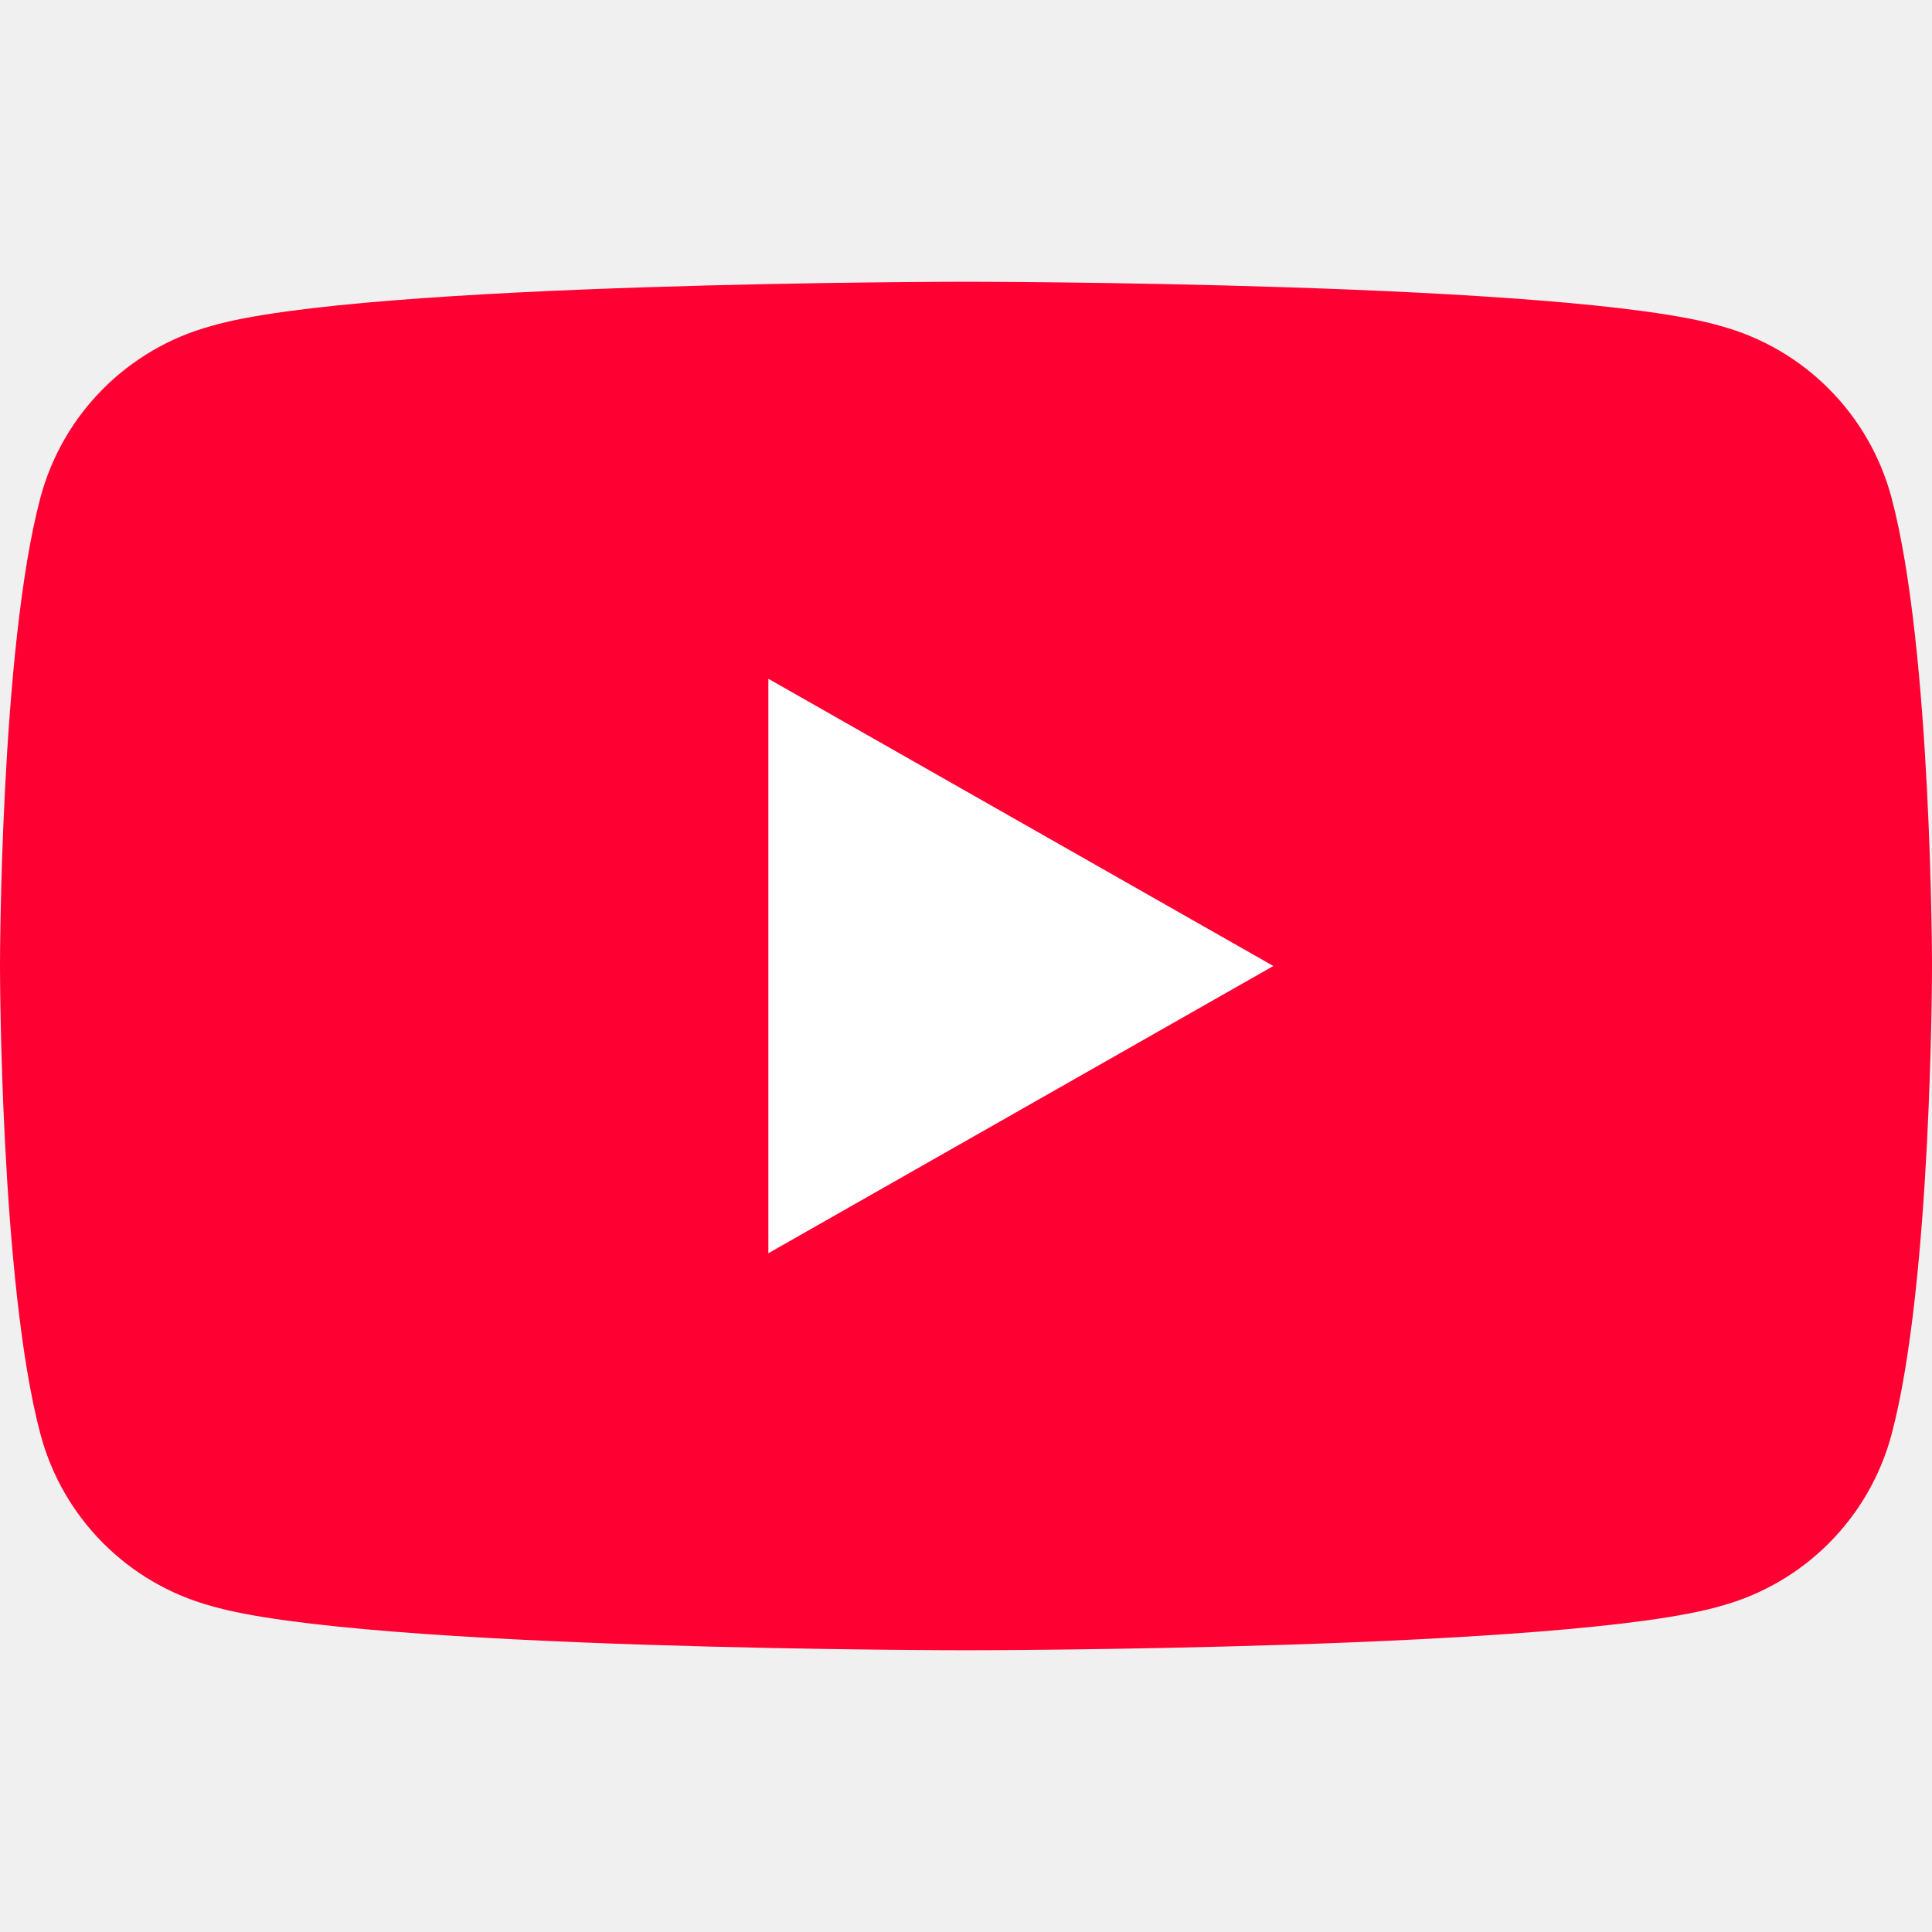
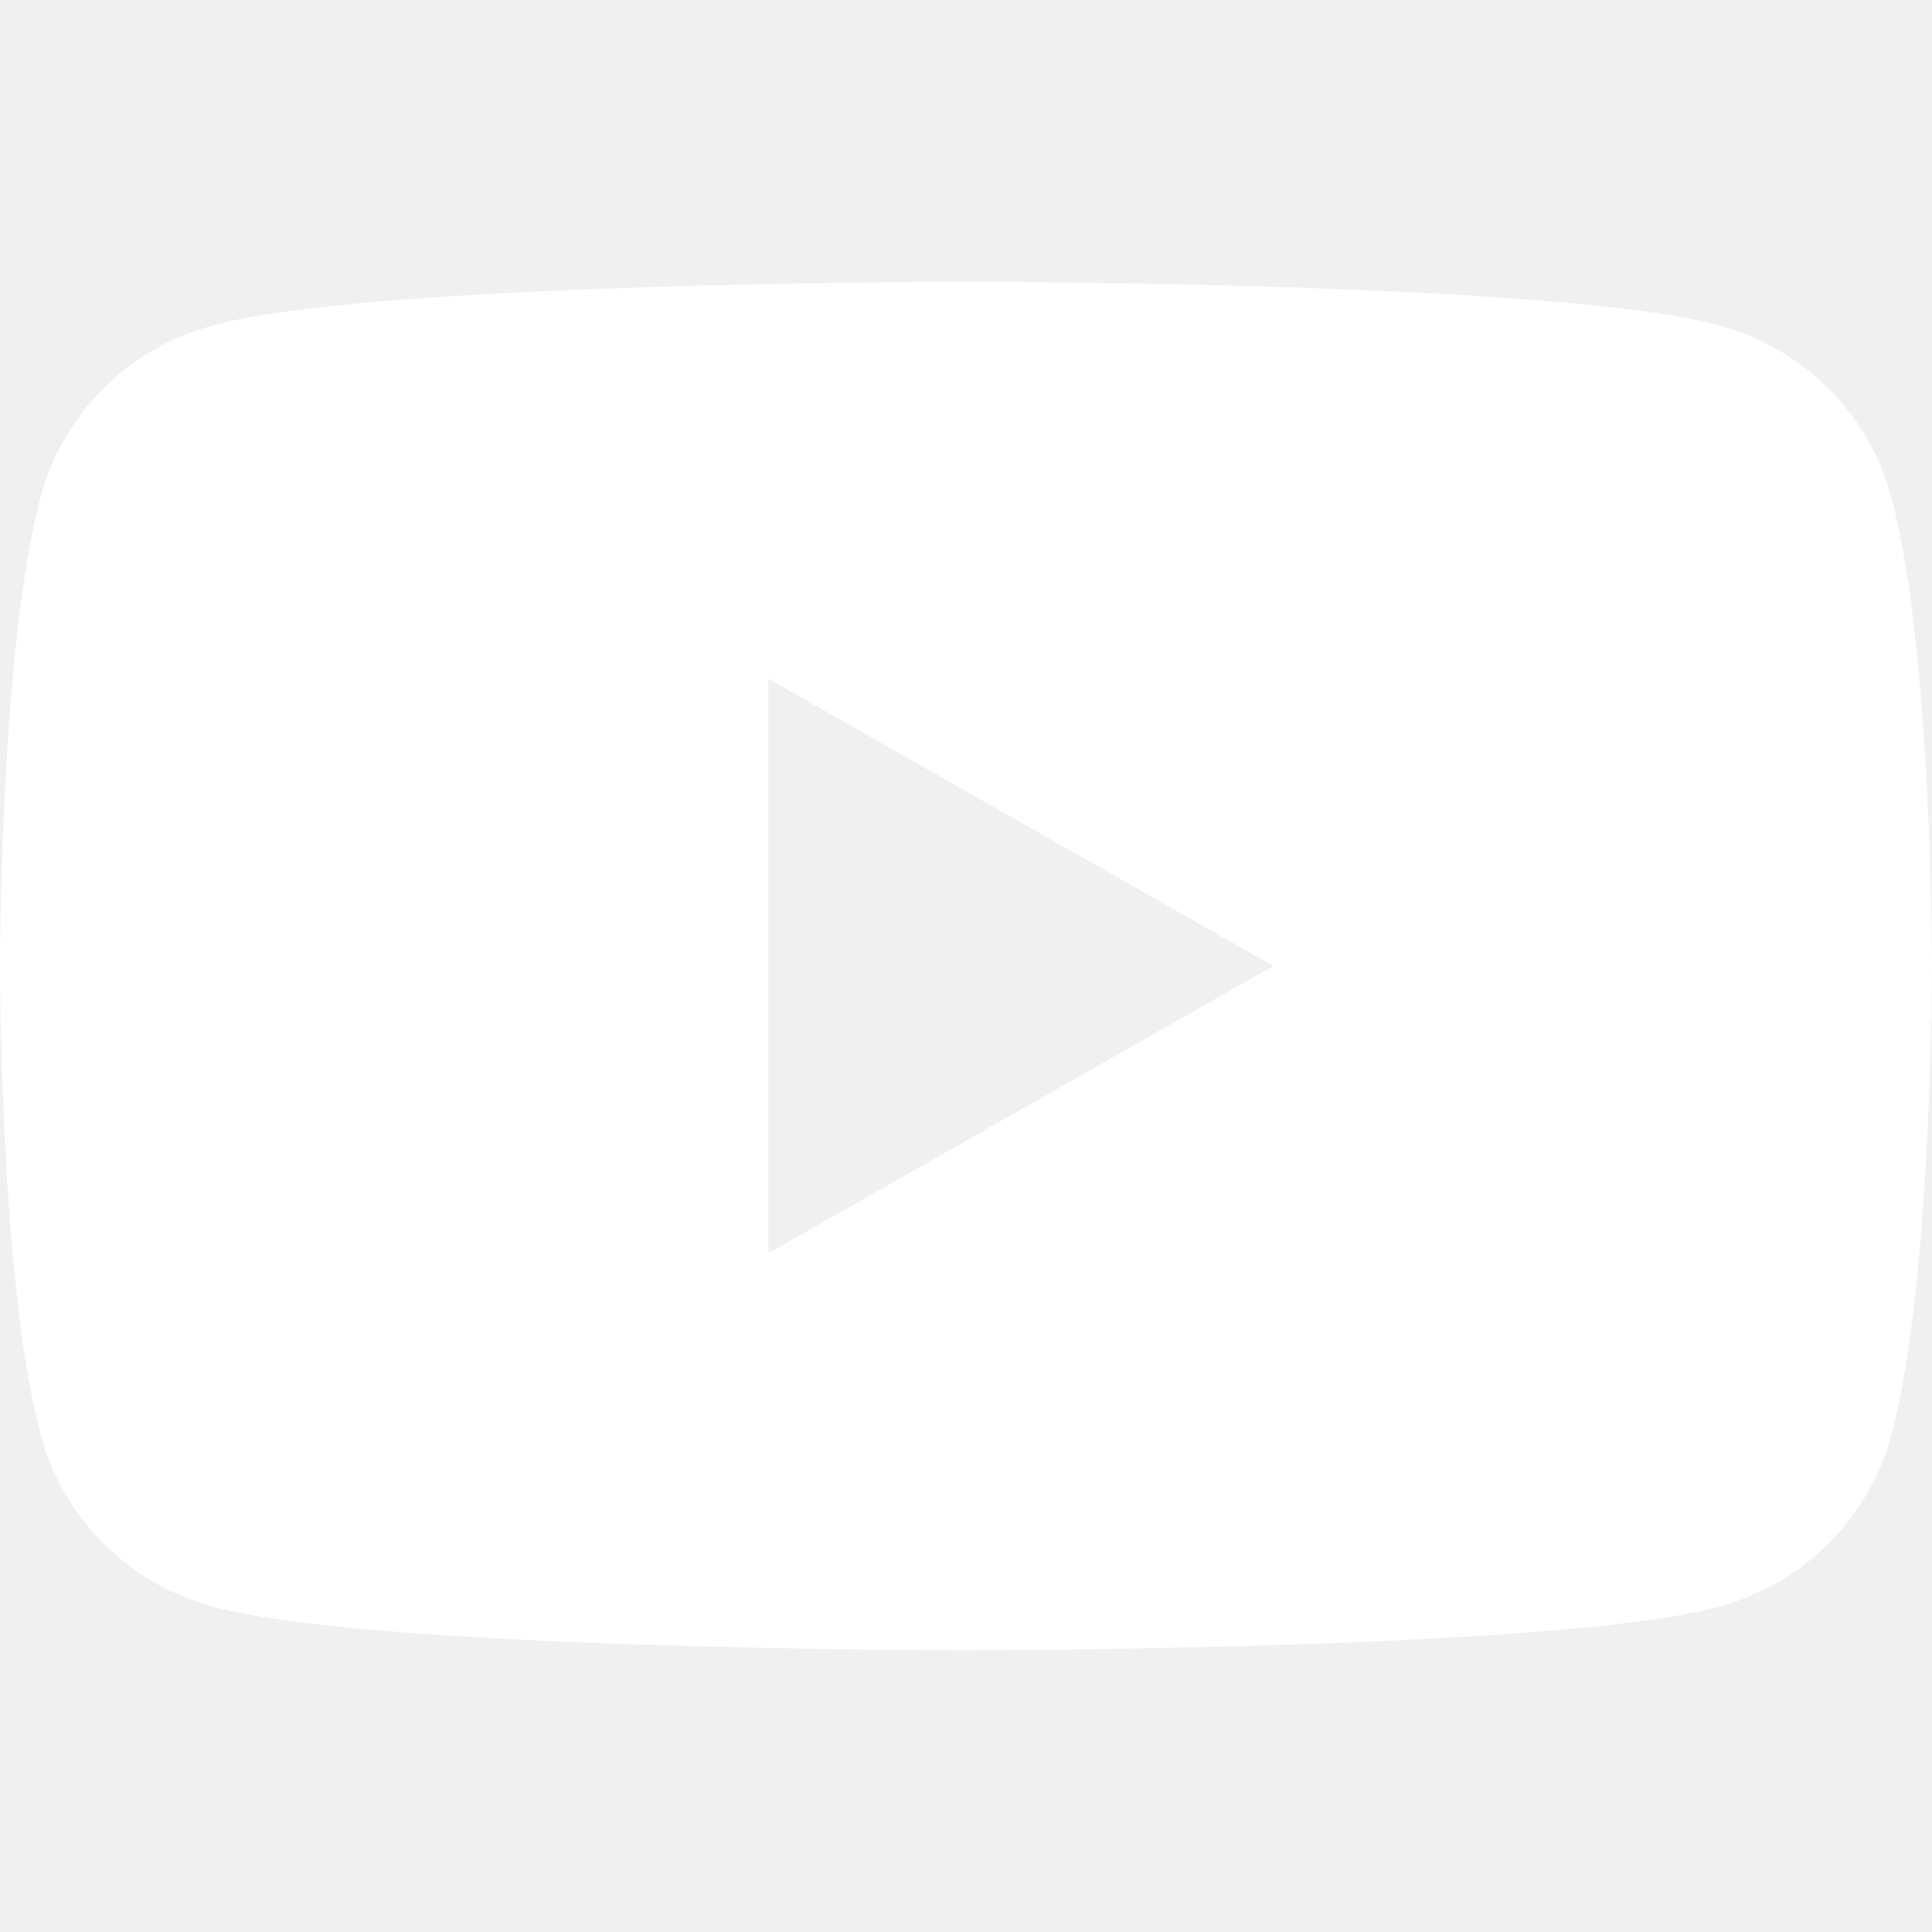
<svg xmlns="http://www.w3.org/2000/svg" viewBox="0 0 24 24" width="24" height="24" fill="none">
-   <path fill="#FF0033" d="M23.498 6.186a3.016 3.016 0 0 0-2.122-2.136C19.505 3.5 12 3.5 12 3.5s-7.505 0-9.377.55a3.016 3.016 0 0 0-2.122 2.136C0 8.07 0 12 0 12s0 3.93.502 5.814a3.016 3.016 0 0 0 2.122 2.136c1.871.55 9.376.55 9.376.55s7.505 0 9.377-.55a3.015 3.015 0 0 0 2.122-2.136C24 15.93 24 12 24 12s0-3.93-.502-5.814z" />
-   <polygon fill="#FFFFFF" points="9.545,15.568 15.818,12 9.545,8.432" />
+   <path fill="#ffffff" d="M23.498 6.186a3.016 3.016 0 0 0-2.122-2.136C19.505 3.5 12 3.5 12 3.5s-7.505 0-9.377.55a3.016 3.016 0 0 0-2.122 2.136C0 8.07 0 12 0 12s0 3.93.502 5.814a3.016 3.016 0 0 0 2.122 2.136c1.871.55 9.376.55 9.376.55s7.505 0 9.377-.55a3.015 3.015 0 0 0 2.122-2.136C24 15.93 24 12 24 12s0-3.93-.502-5.814zM9.545 15.568V8.432L15.818 12l-6.273 3.568z" />
</svg>
